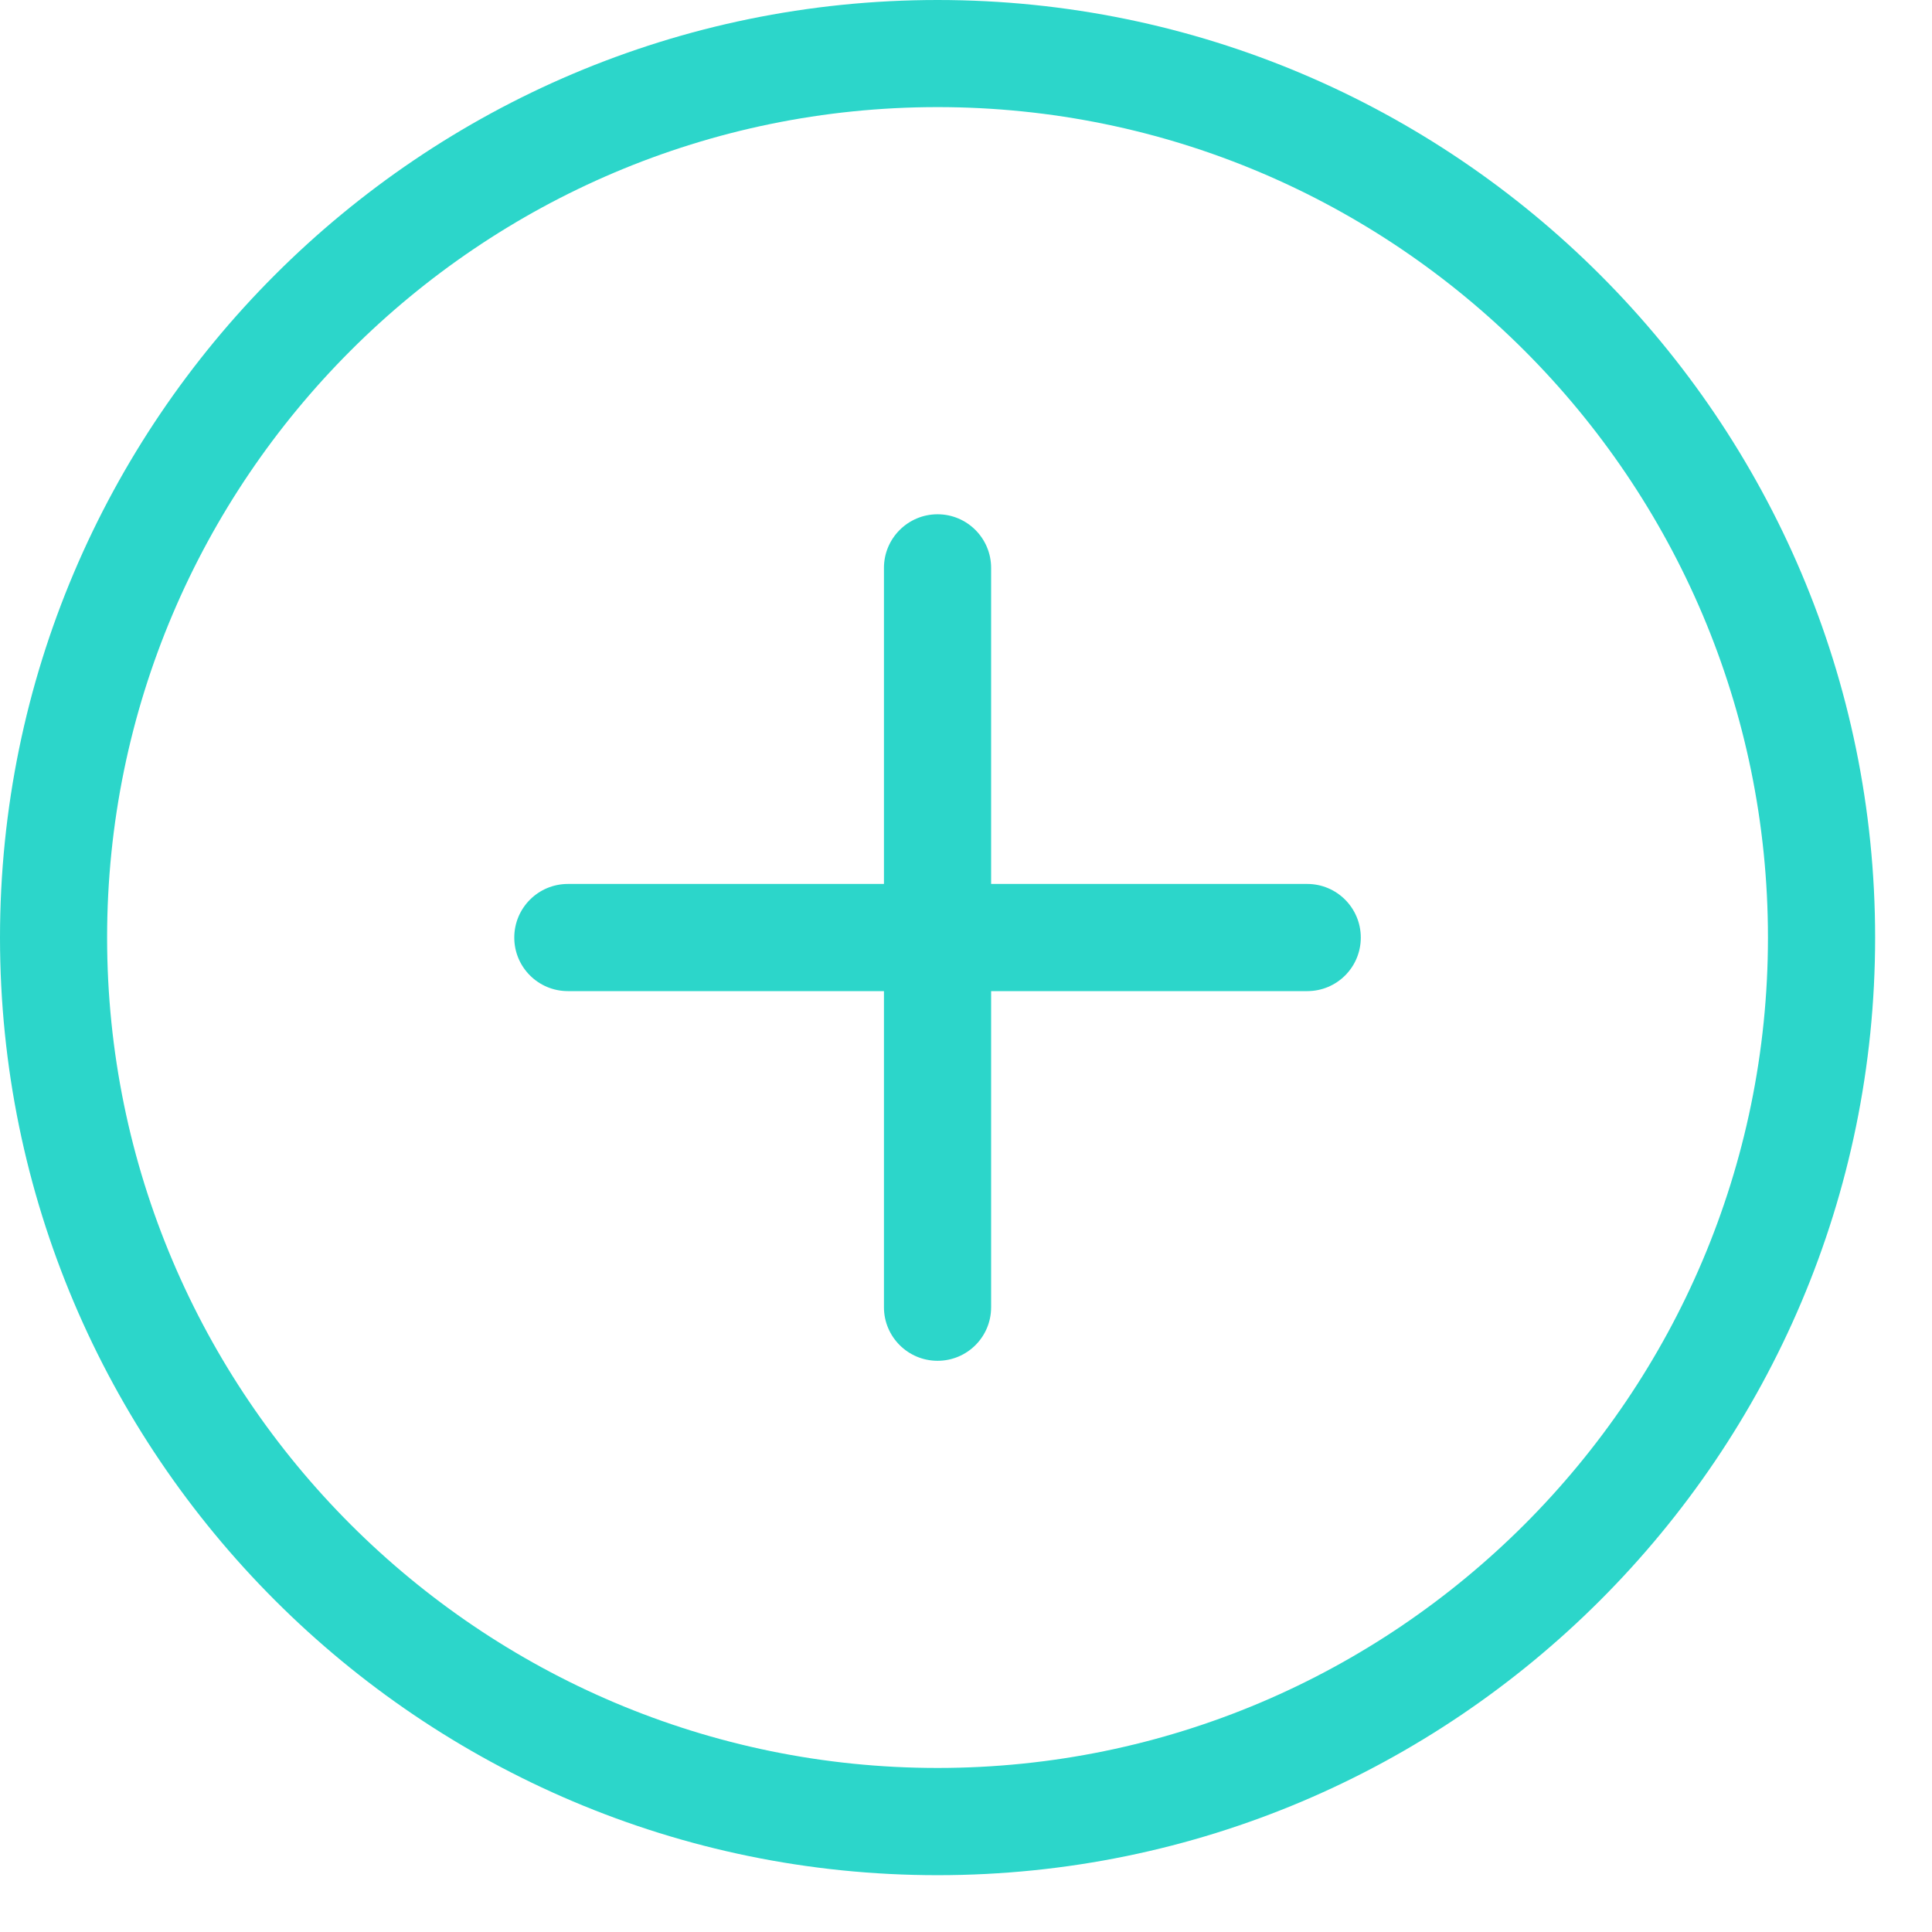
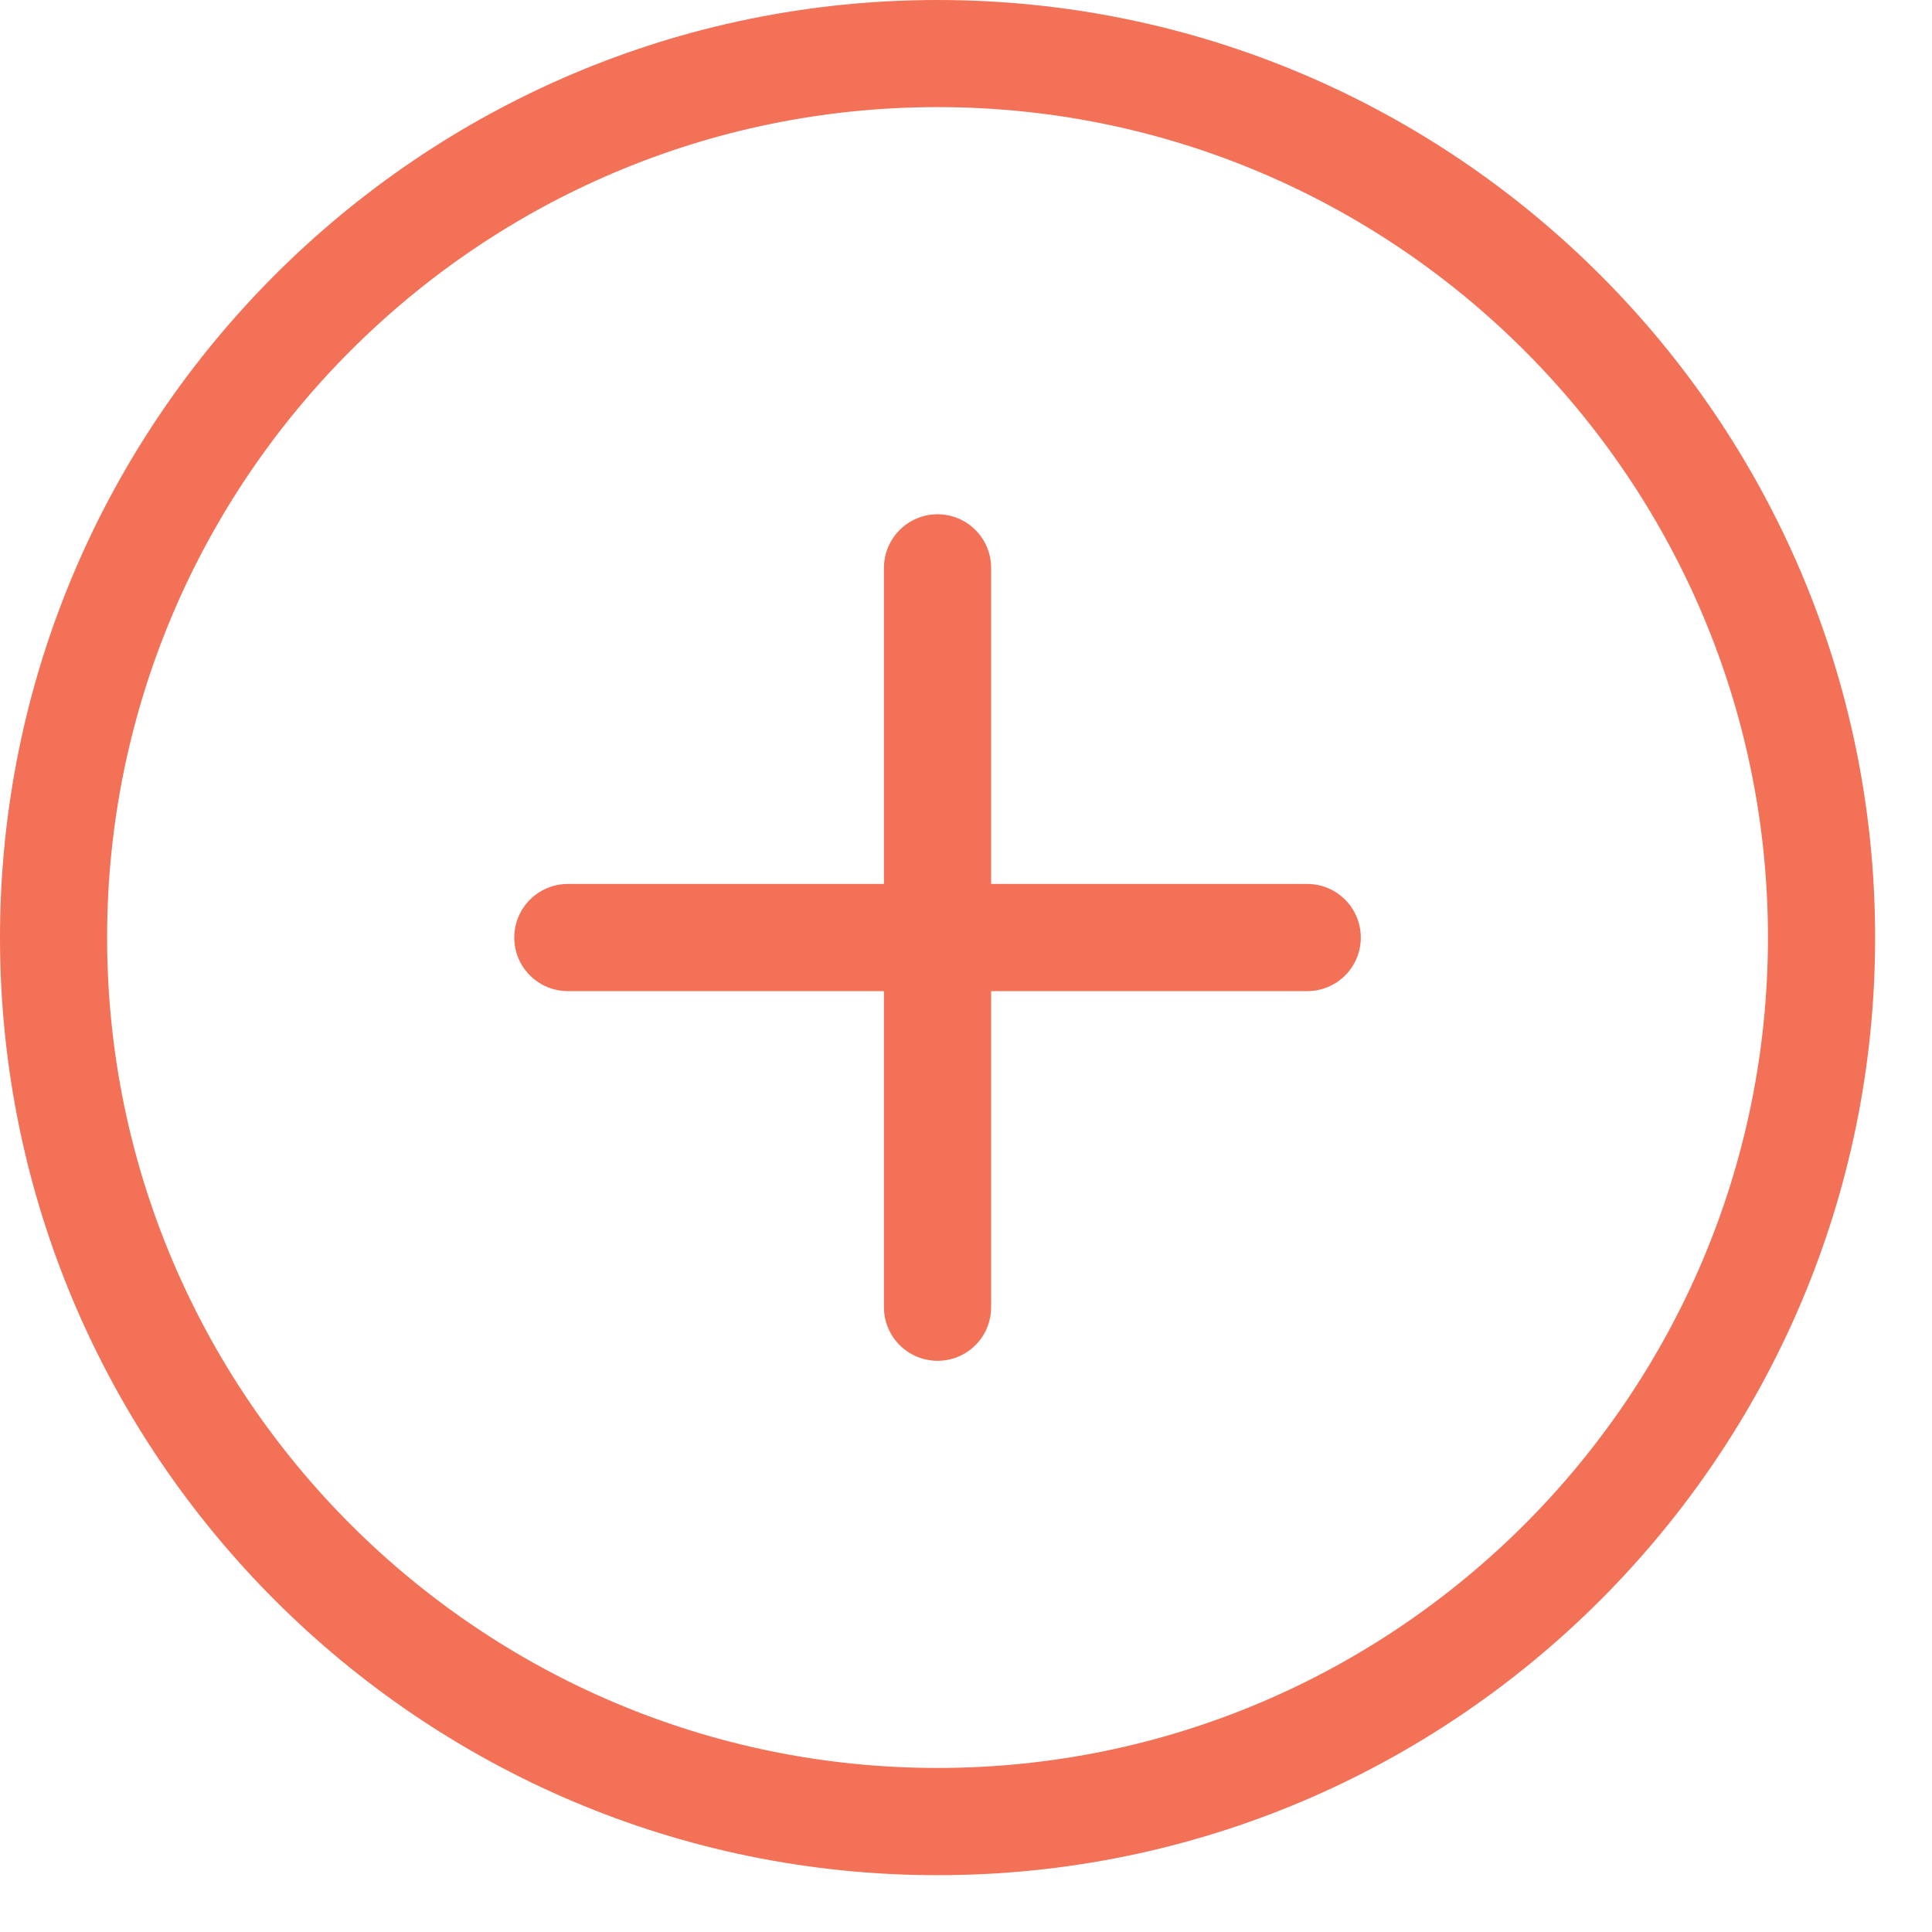
<svg xmlns="http://www.w3.org/2000/svg" height="32" viewBox="0 0 32 32" width="32">
-   <g fill="#2cd6ca">
+   <g fill="#f27157">
    <path d="m15.529 31.059c-8.563 0-15.529-6.967-15.529-15.53s6.966-15.529 15.529-15.529 15.529 6.966 15.529 15.529c.001 8.563-6.966 15.53-15.529 15.53zm0-29.285c-7.585 0-13.755 6.171-13.755 13.755s6.17 13.754 13.755 13.754c7.584 0 13.754-6.17 13.754-13.754s-6.17-13.755-13.754-13.755z" />
    <path d="m21.652 16.416h-12.246c-.49 0-.888-.396-.888-.887 0-.49.397-.888.888-.888h12.246c.49 0 .887.398.887.888 0 .491-.396.887-.887.887z" />
    <path d="m15.529 22.539c-.49 0-.888-.397-.888-.887v-12.246c0-.49.398-.888.888-.888s.887.398.887.888v12.246c0 .491-.396.887-.887.887z" />
  </g>
</svg>
